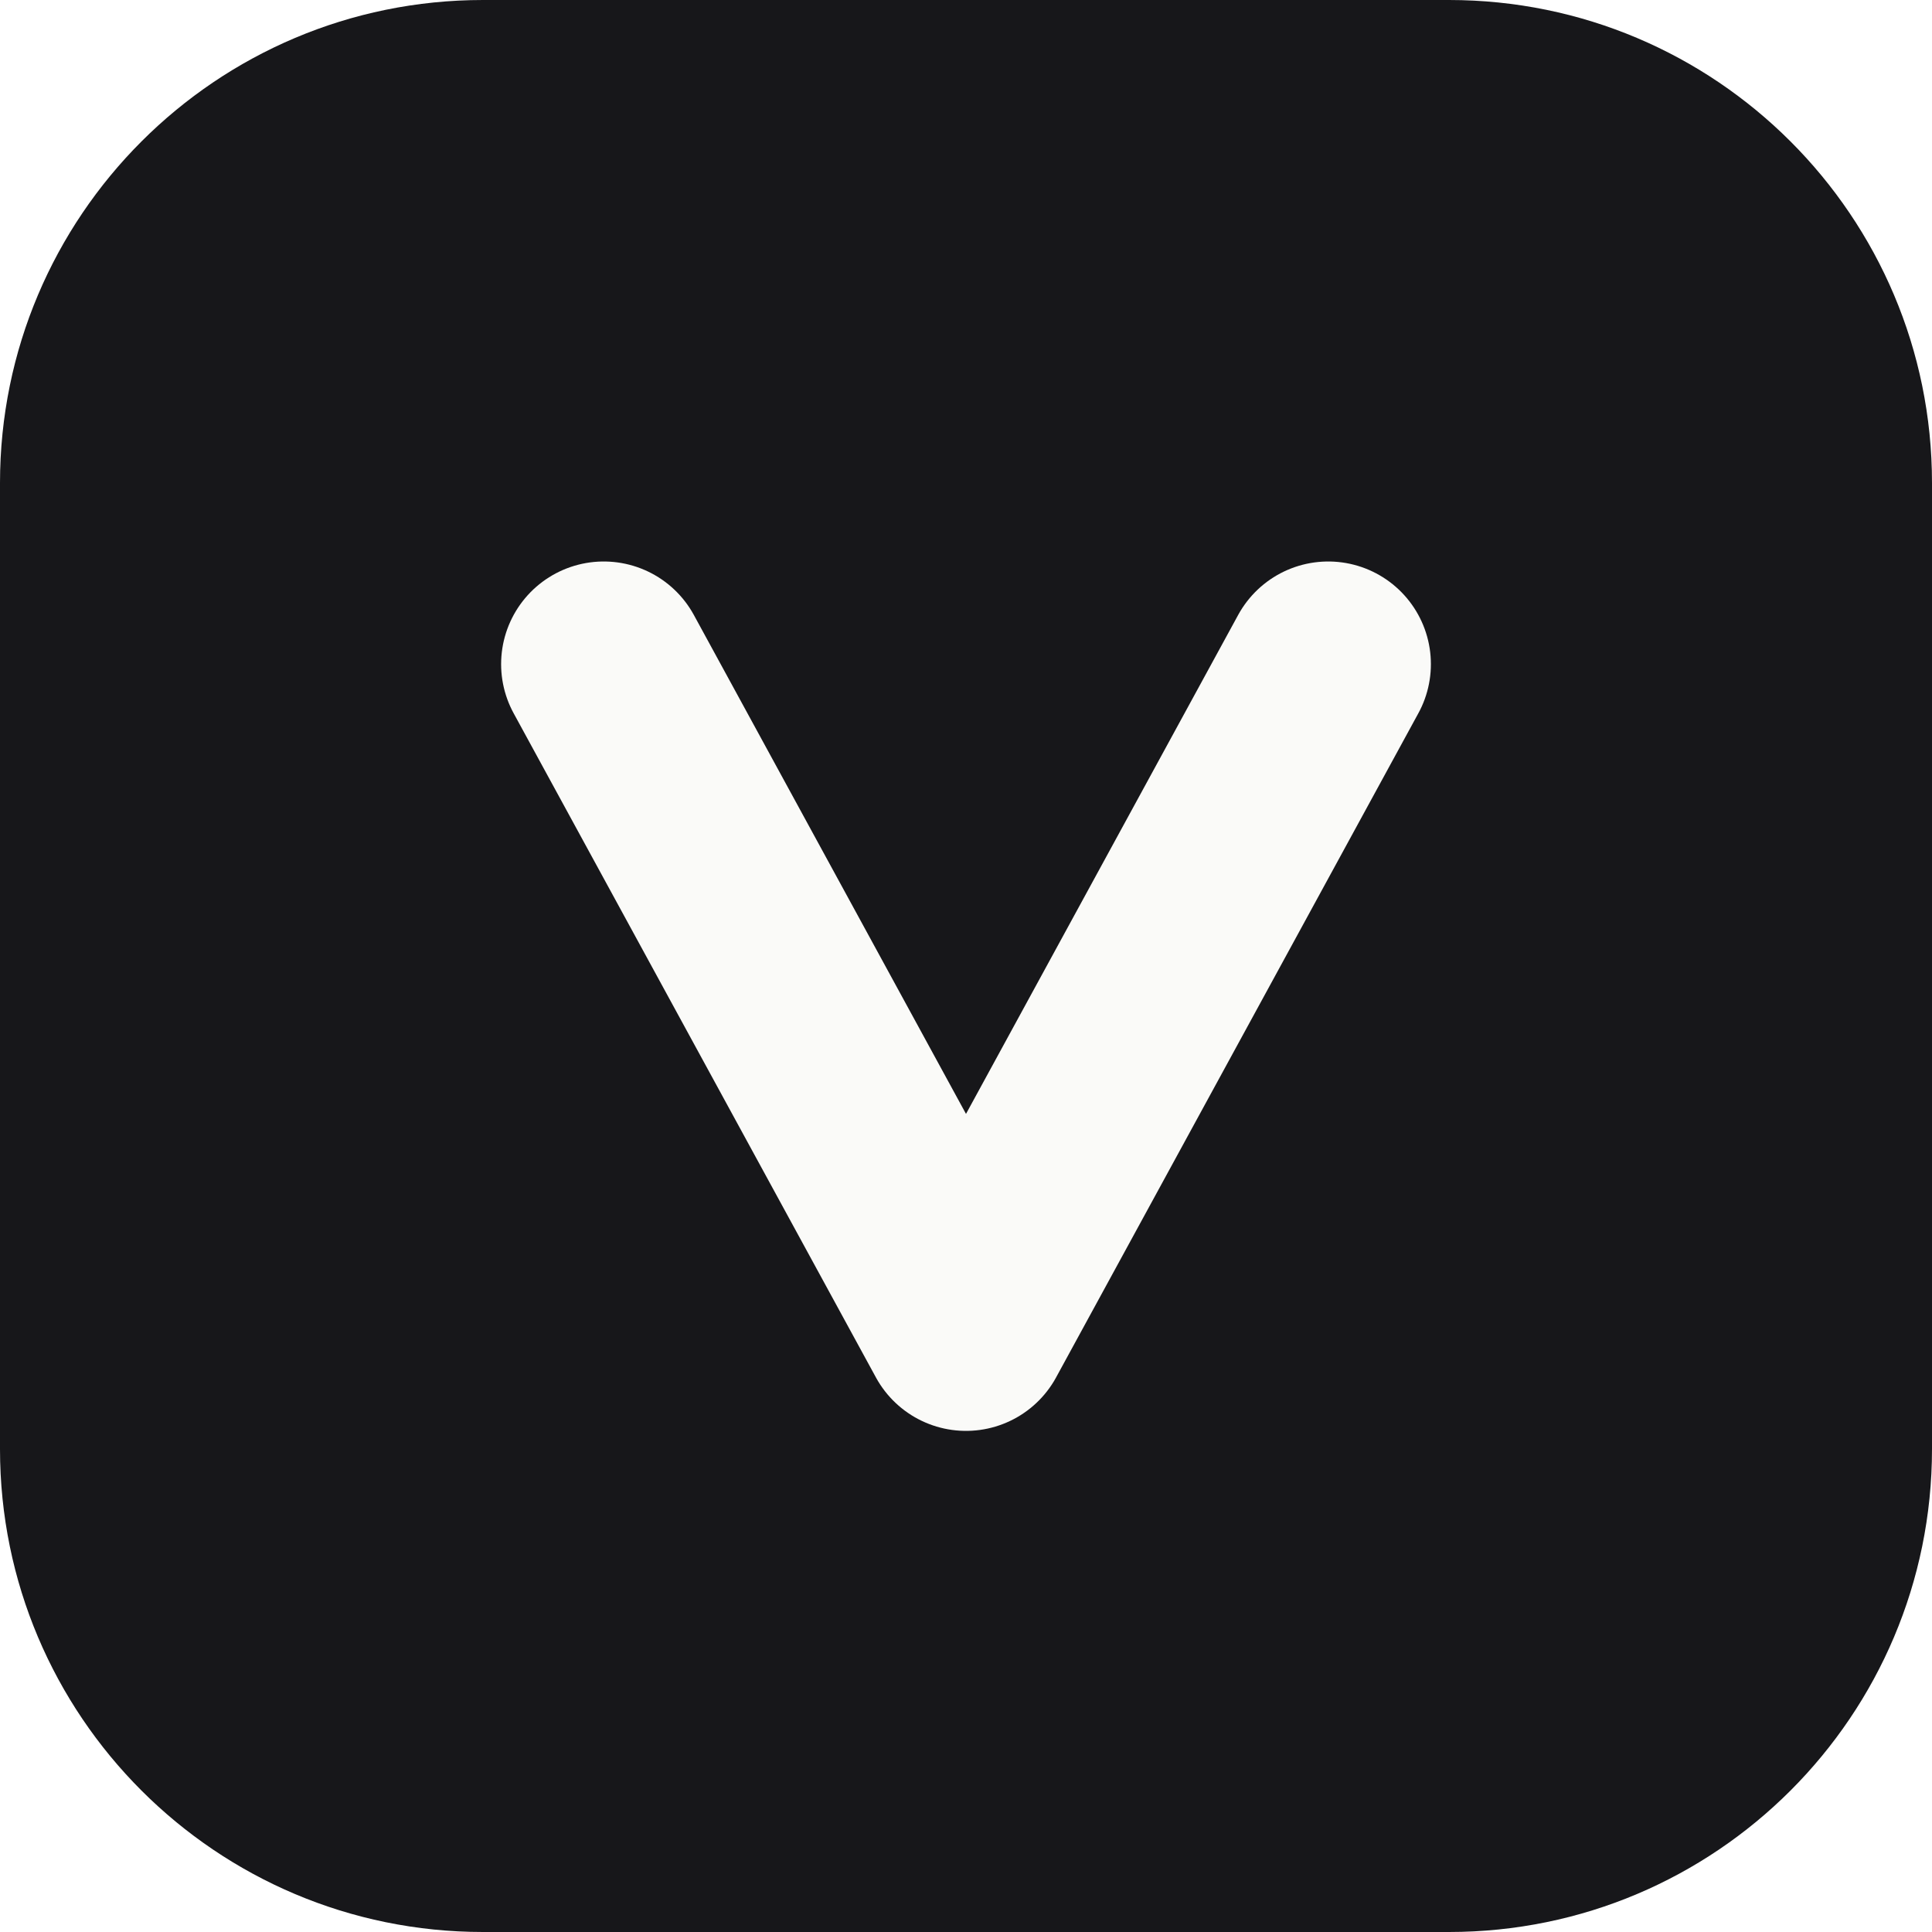
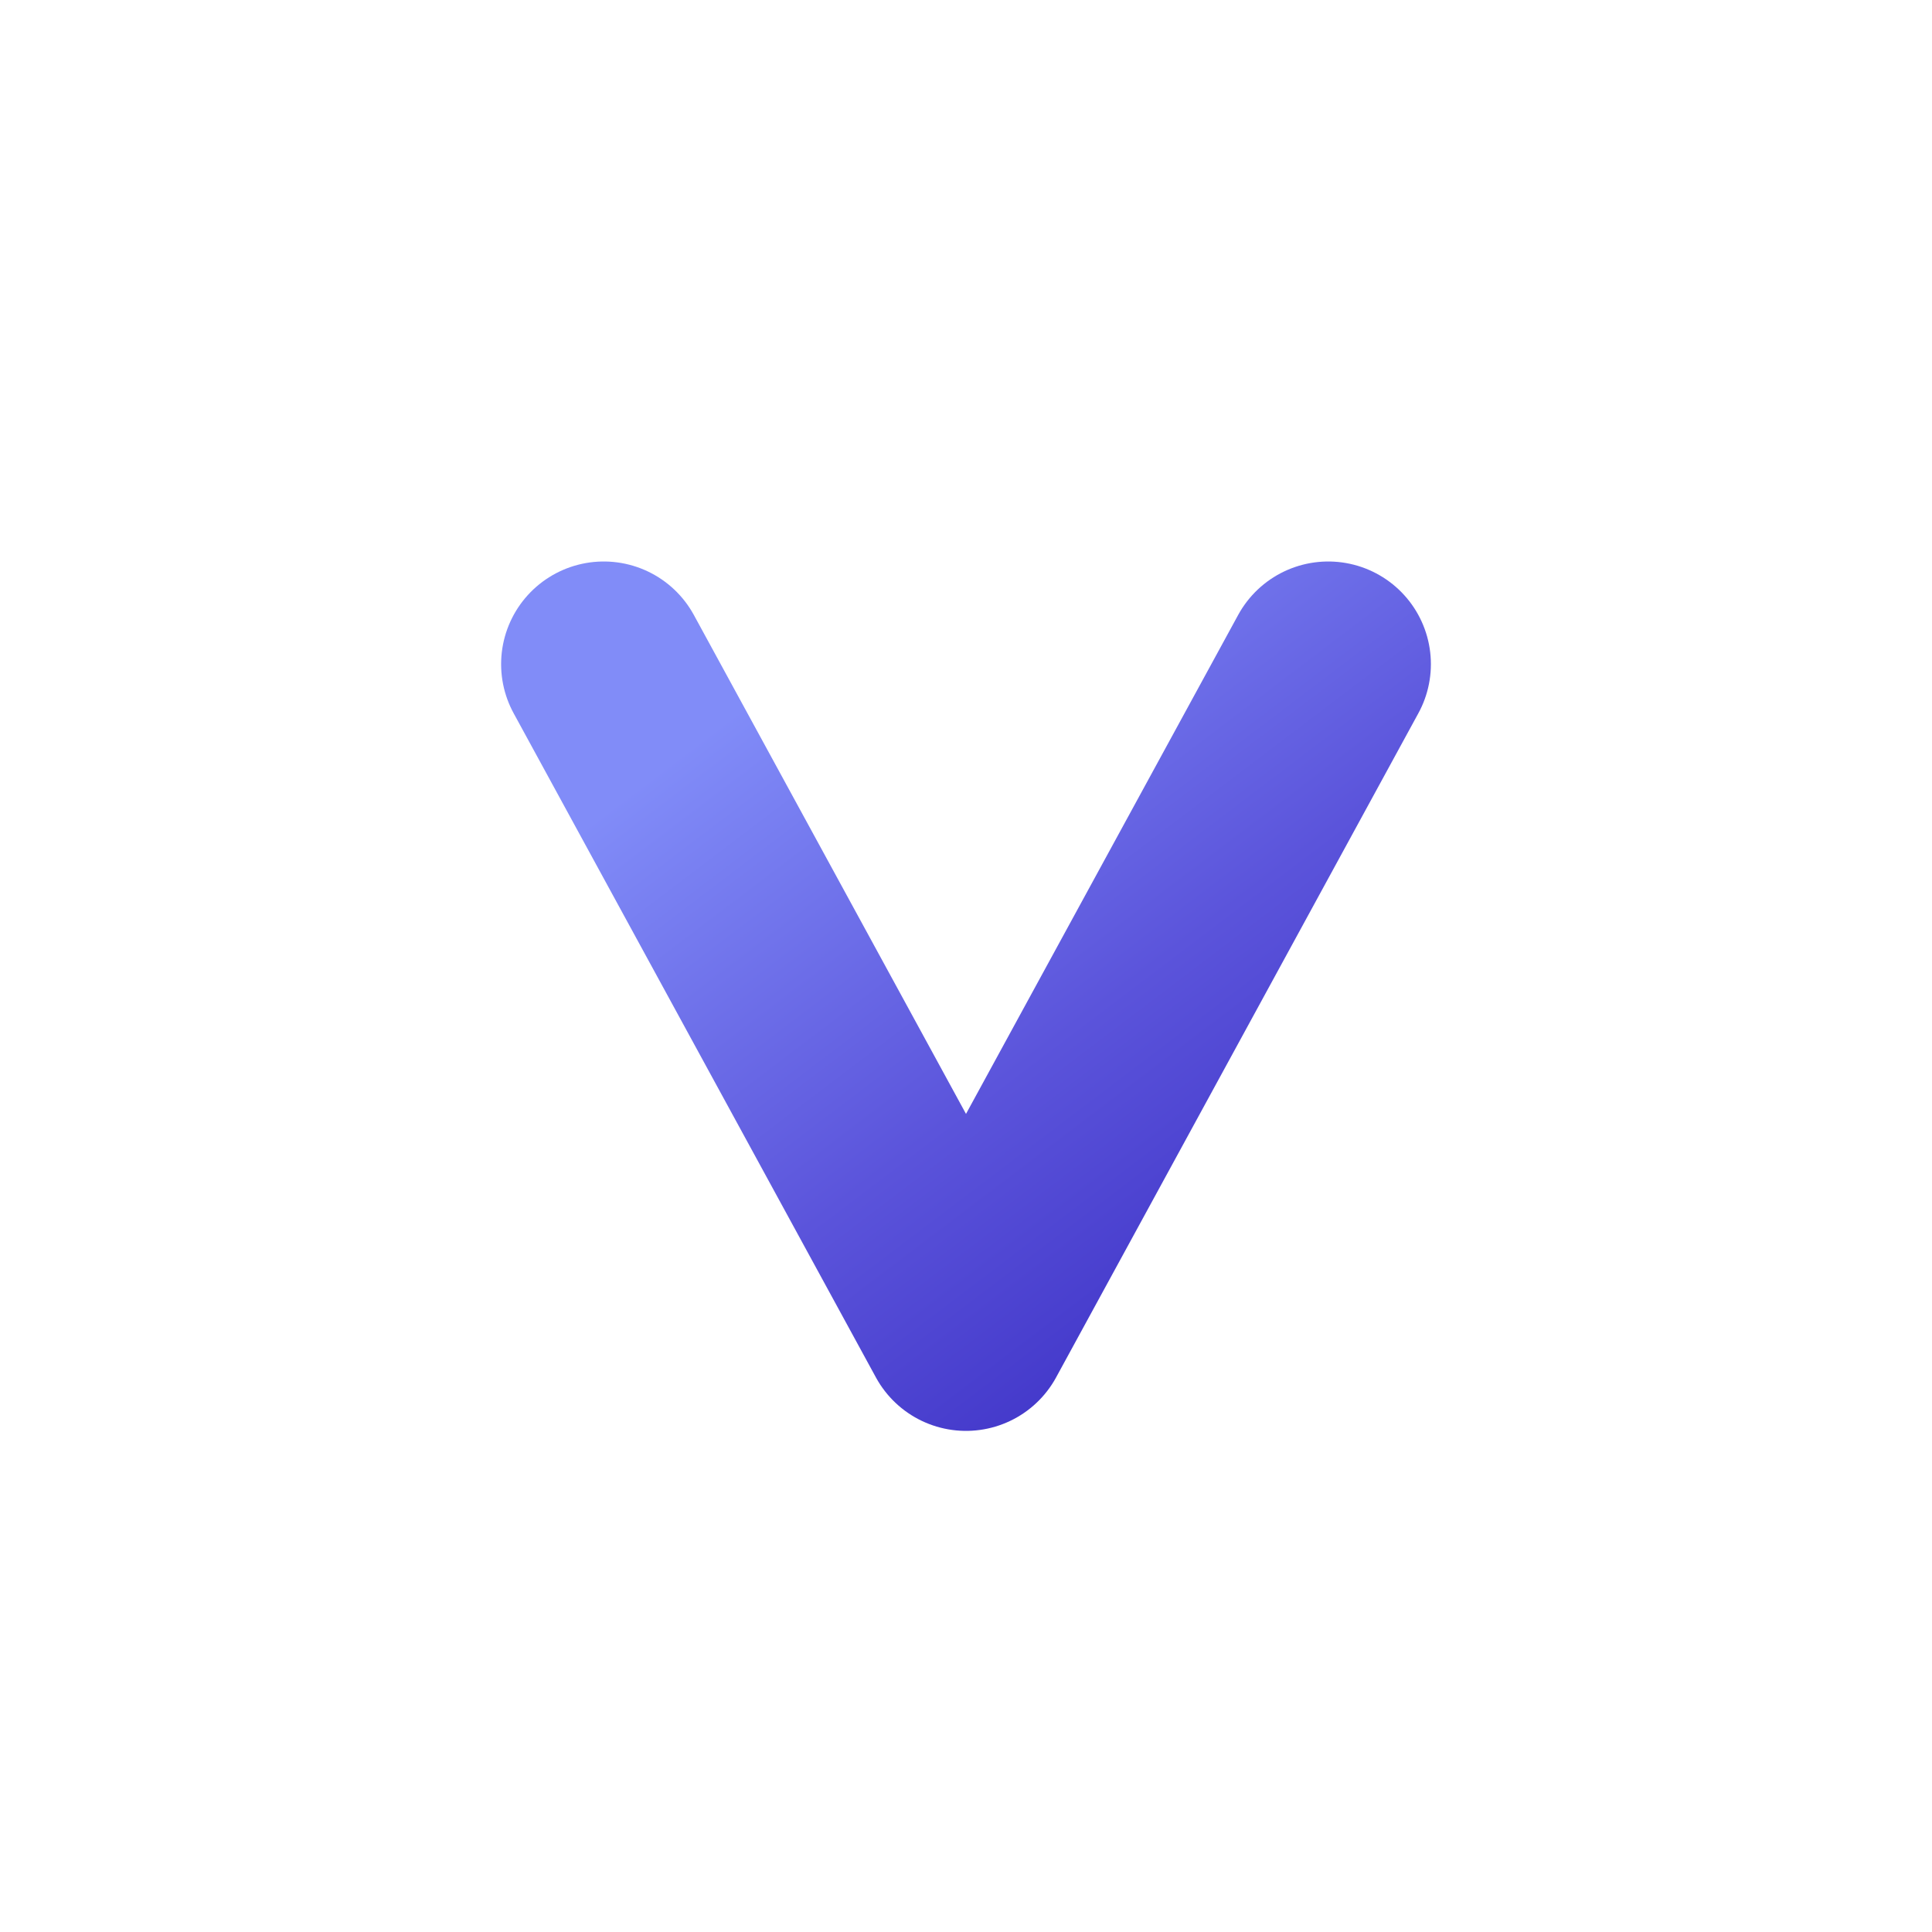
<svg xmlns="http://www.w3.org/2000/svg" viewBox="0 0 32 32">
-   <rect width="32" height="32" rx="8" fill="#17171A" />
-   <path d="M10 11 L16 22 L22 11" fill="none" stroke="#FAFAF8" stroke-width="3.4" stroke-linecap="round" stroke-linejoin="round" />
+   <defs>
+     <linearGradient id="vf-body" x1="0.15" y1="0.1" x2="0.85" y2="0.95">
+       <stop offset="0" stop-color="#818CF8" />
+       <stop offset="0.6" stop-color="#5B54DB" />
+       <stop offset="1" stop-color="#4338CA" />
+     </linearGradient>
+   </defs>
+   <path d="M10 11 L16 22 L22 11" fill="none" stroke="url(#vf-body)" stroke-width="3.4" stroke-linecap="round" stroke-linejoin="round" />
</svg>
